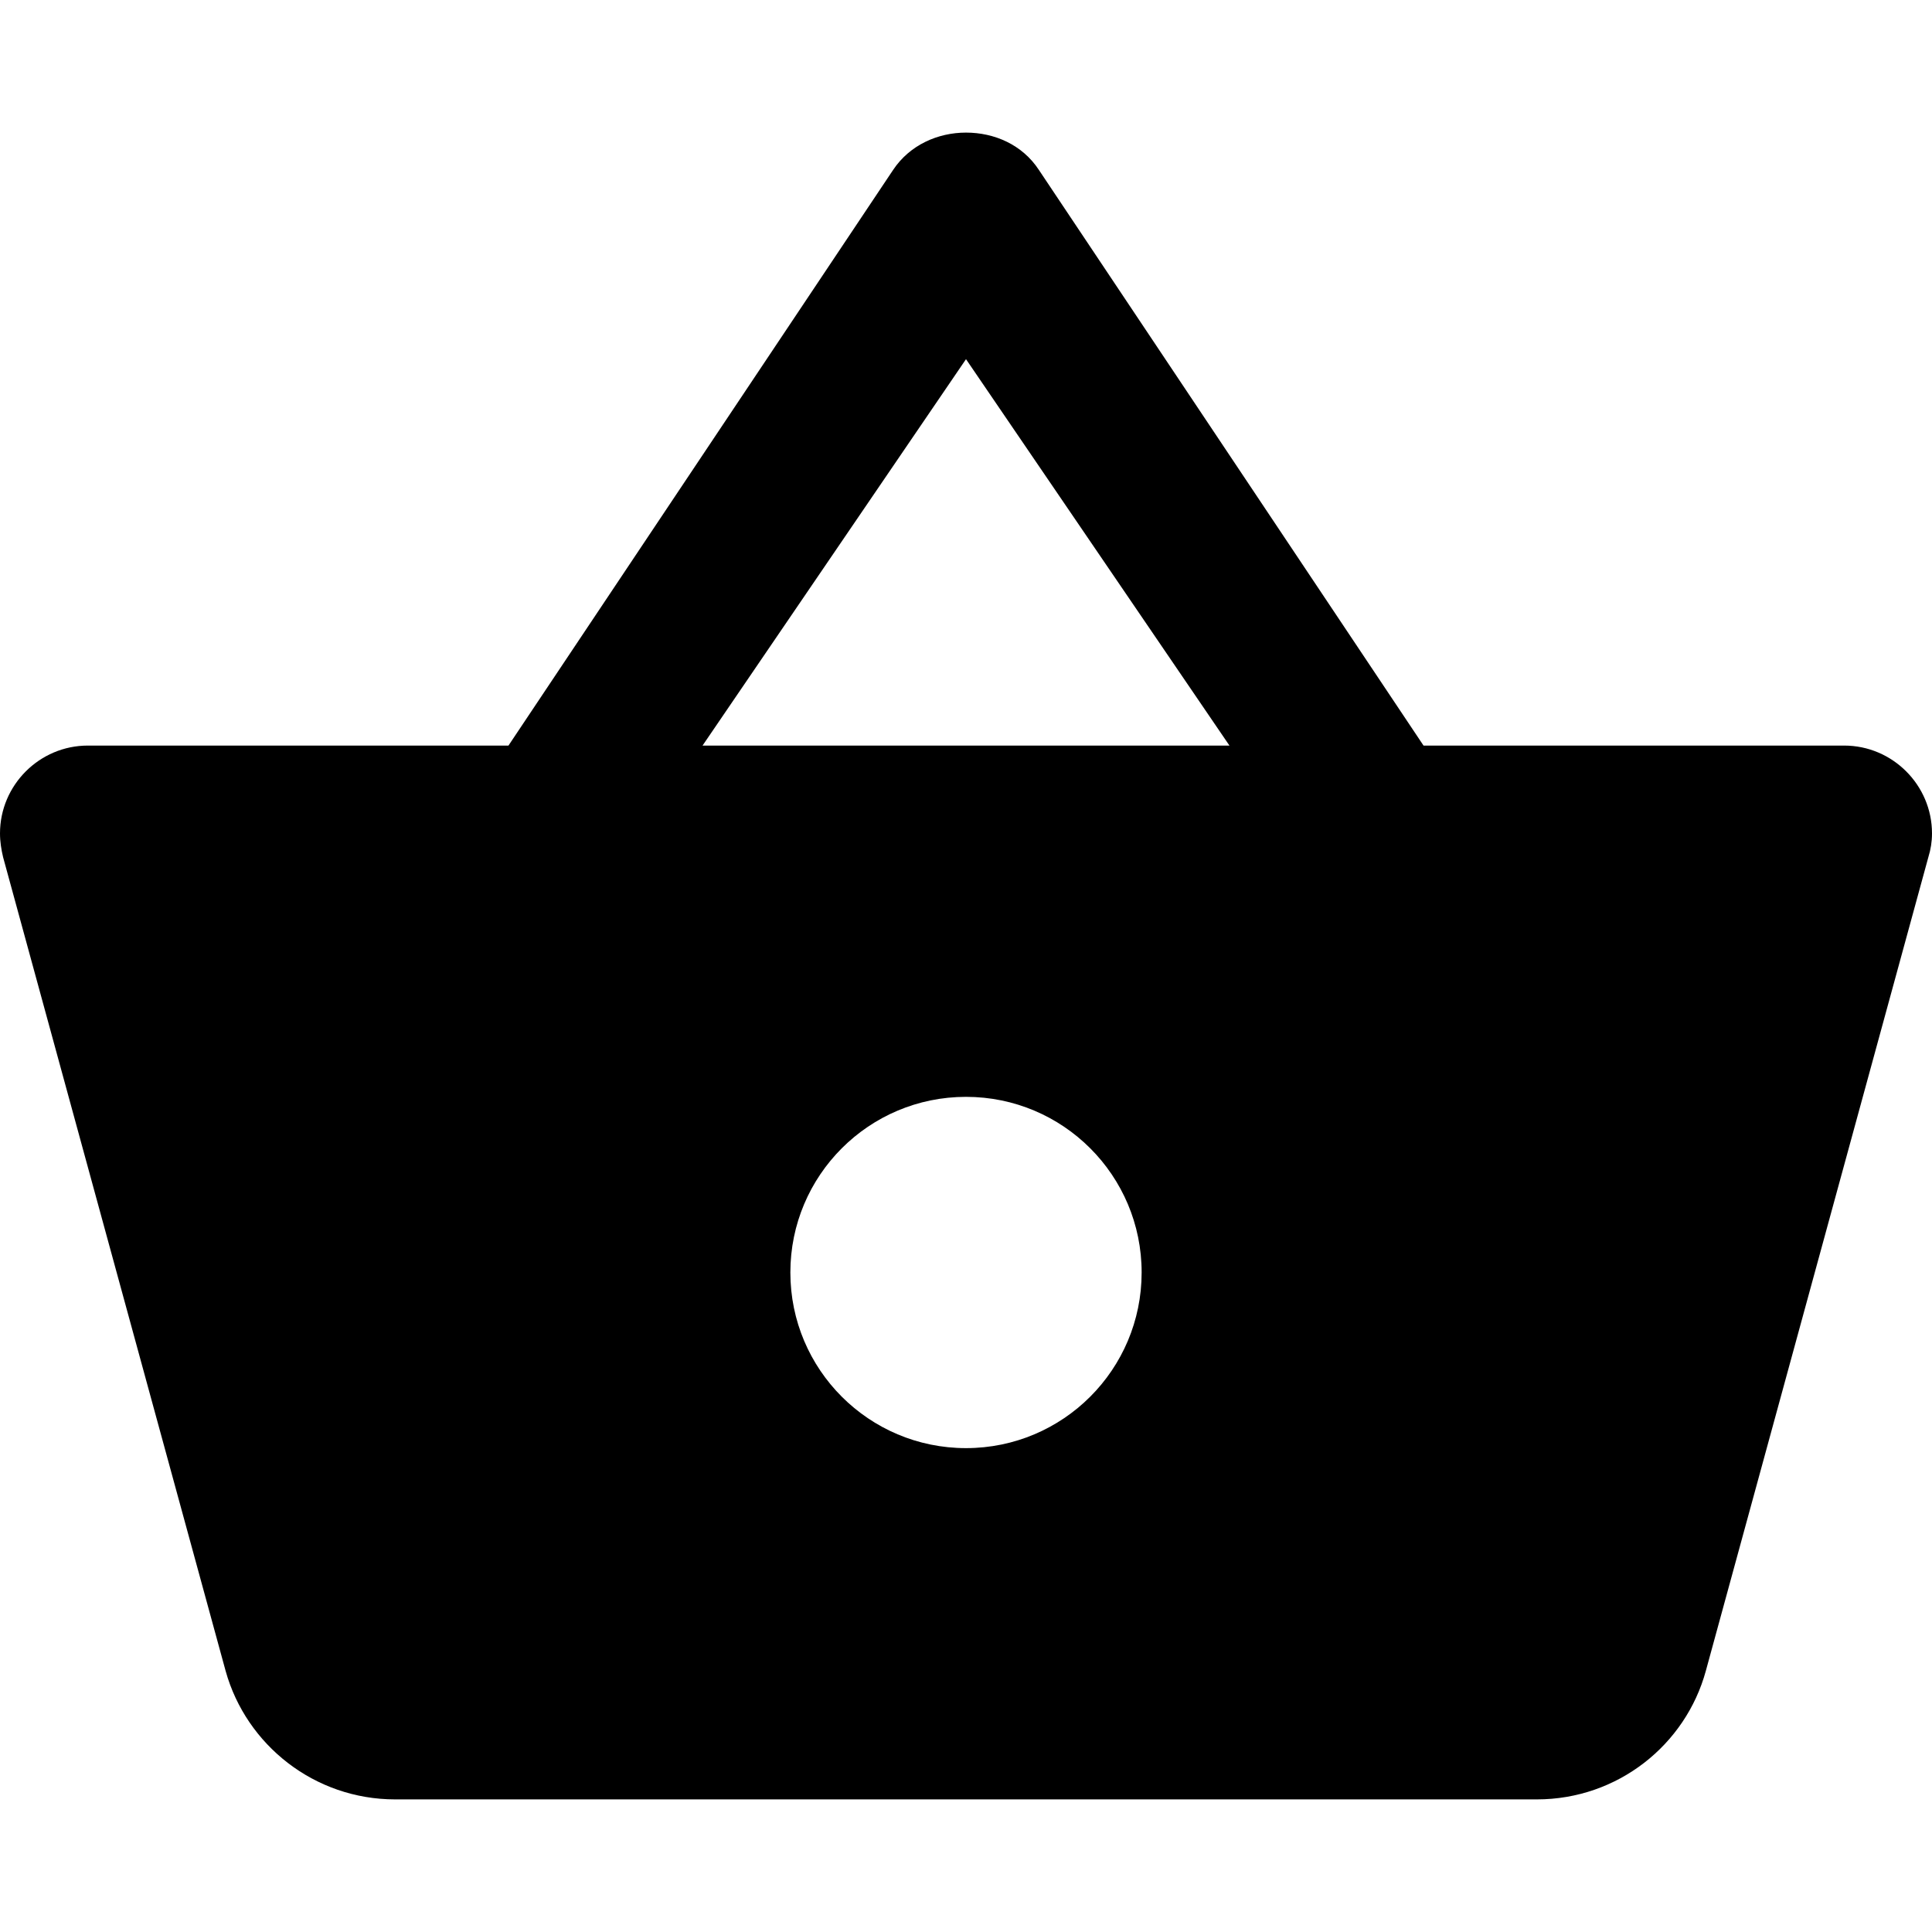
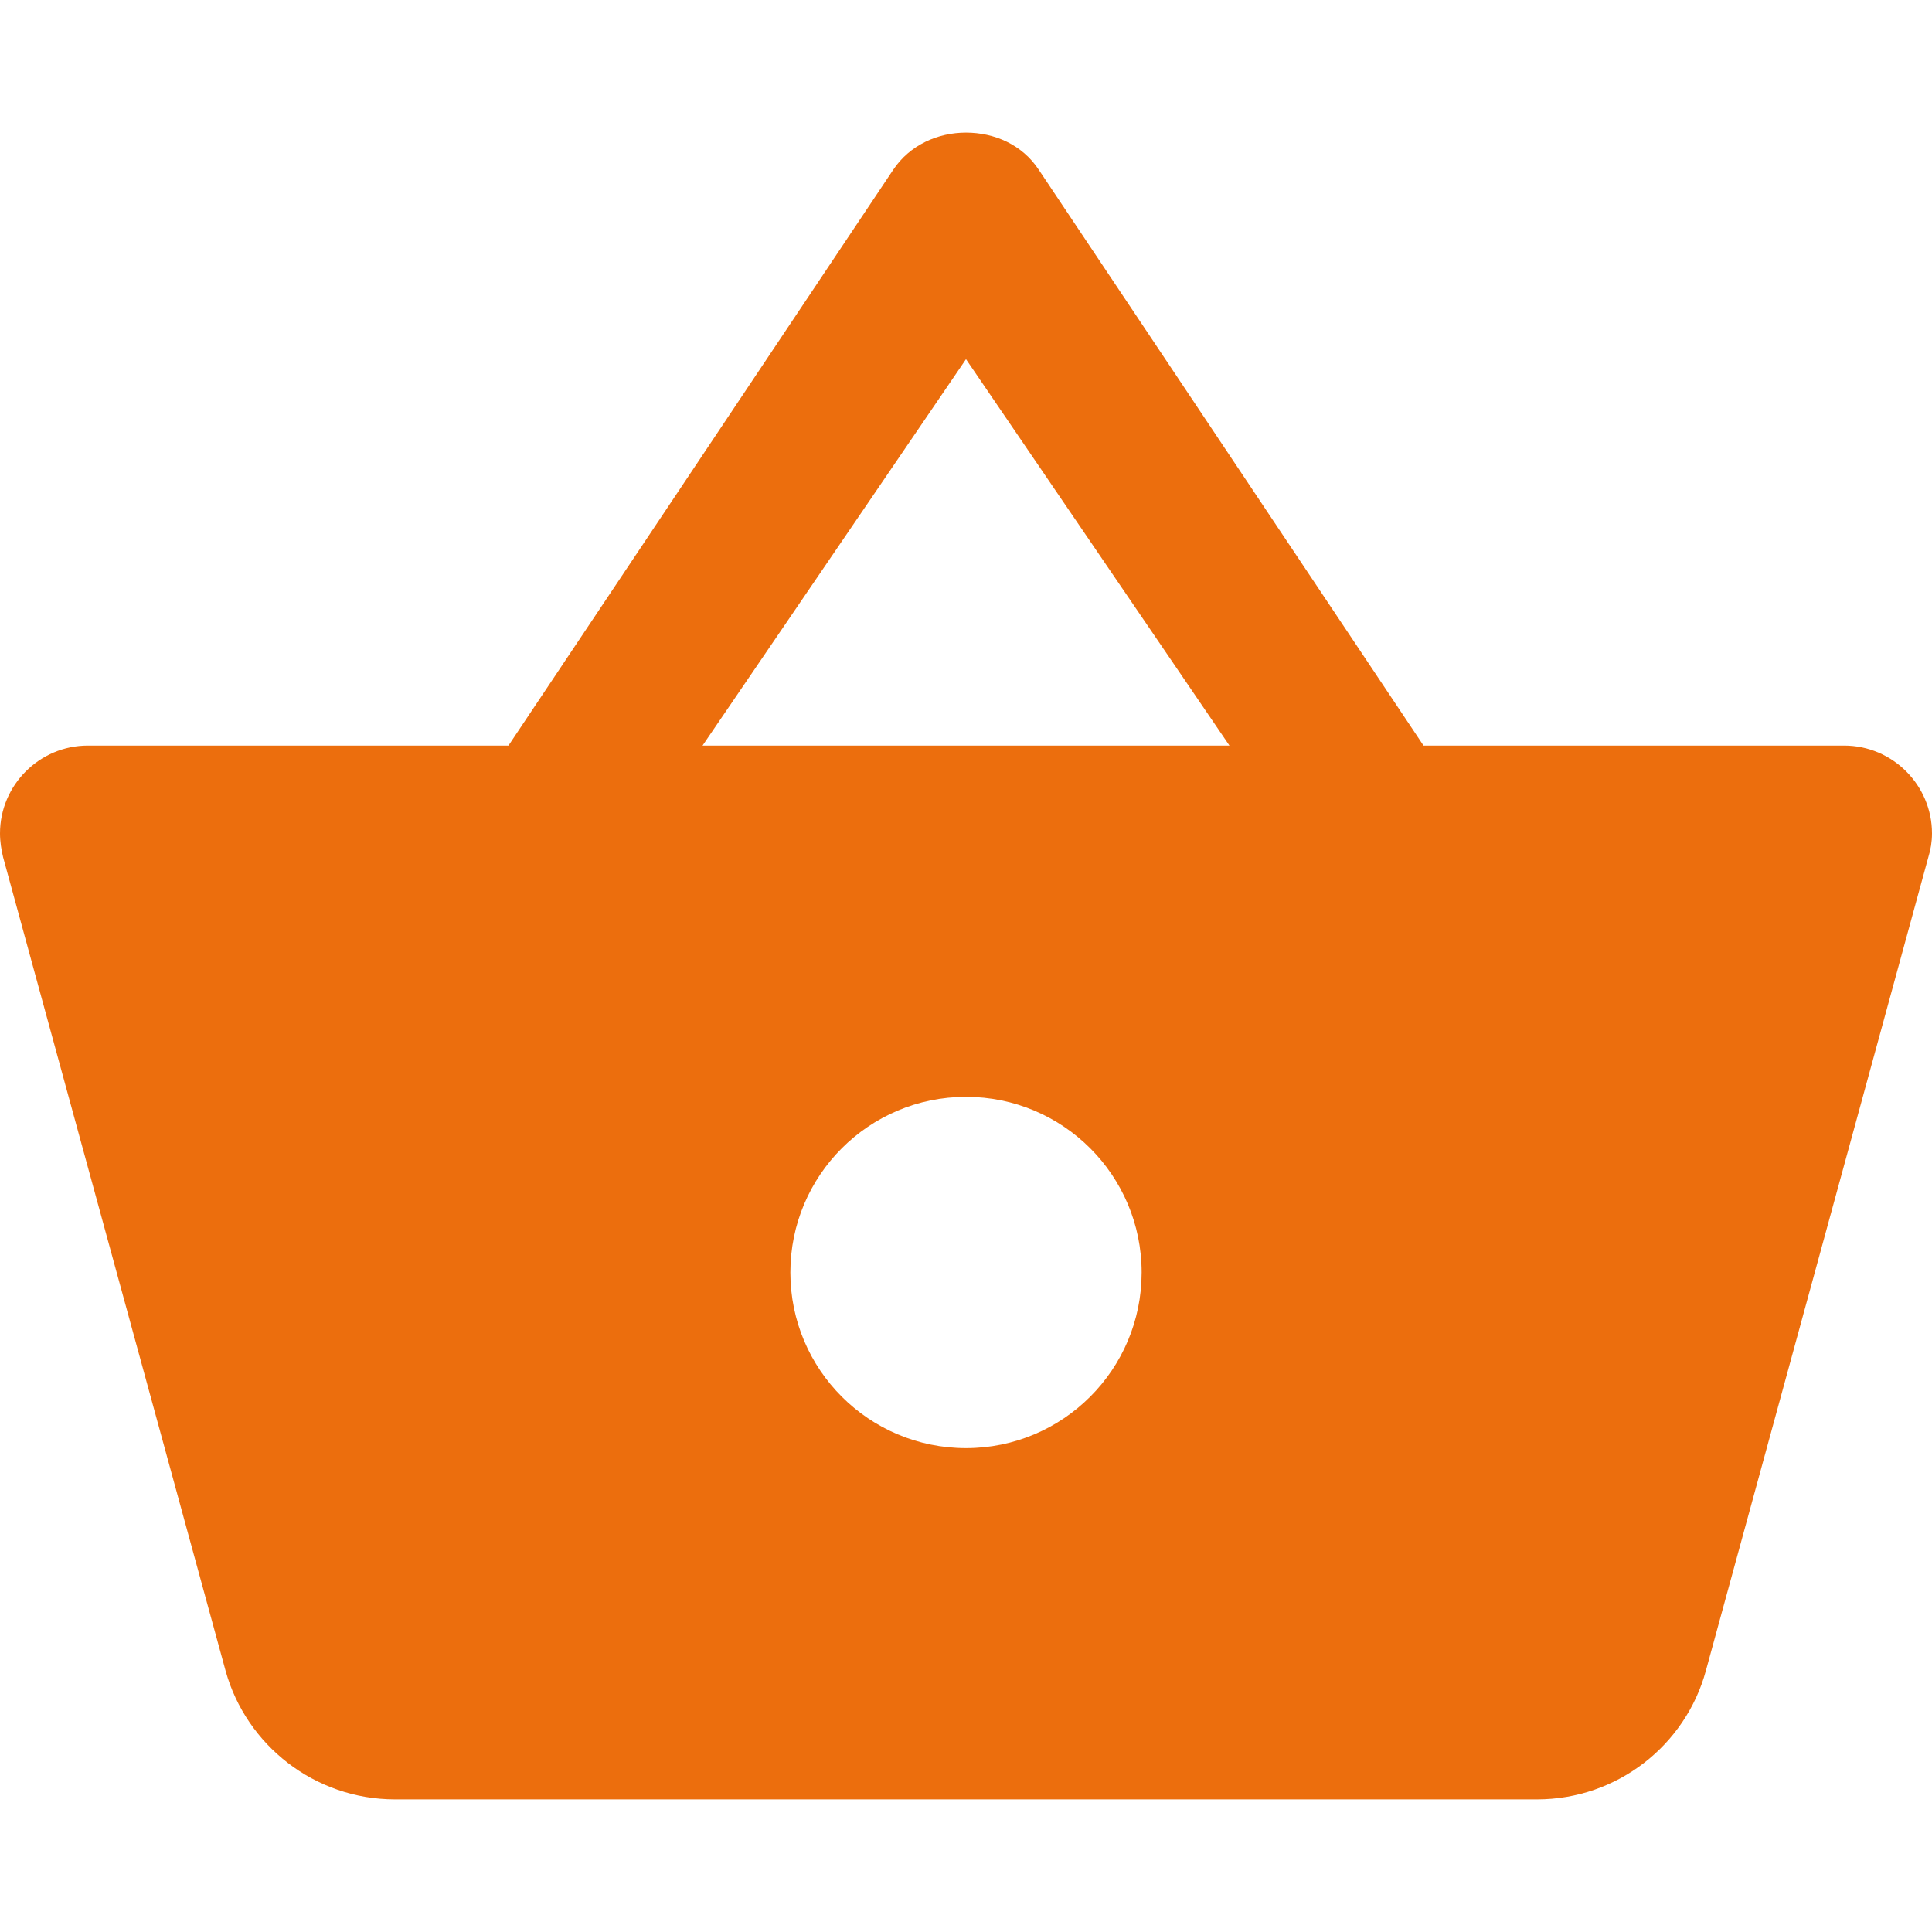
<svg xmlns="http://www.w3.org/2000/svg" version="1.1" id="Capa_1" x="0px" y="0px" viewBox="0 0 469.333 469.333" style="enable-background:new 0 0 469.333 469.333;" xml:space="preserve">
  <g>
    <g>
-       <path d="M448,181.12H345.813l-93.44-139.84c-4.053-6.187-10.88-9.067-17.707-9.067S221.013,35.2,216.96,41.28l-93.44,139.84    H21.333C9.6,181.12,0,190.72,0,202.453c0,2.027,0.32,3.947,0.747,5.76l54.08,197.76C59.84,423.893,76.373,437.12,96,437.12    h277.333c19.627,0,36.16-13.227,41.067-31.253l54.08-197.76c0.533-1.707,0.853-3.627,0.853-5.653    C469.333,190.72,459.733,181.12,448,181.12z M234.667,351.787c-23.573,0-42.667-19.093-42.667-42.667    c0-23.573,19.093-42.667,42.667-42.667s42.667,19.093,42.667,42.667C277.333,332.693,258.24,351.787,234.667,351.787z     M170.667,181.12l64-93.867l64,93.867H170.667z" />
+       <path fill="#EC6E0D" d="M448,181.12H345.813l-93.44-139.84c-4.053-6.187-10.88-9.067-17.707-9.067S221.013,35.2,216.96,41.28l-93.44,139.84    H21.333C9.6,181.12,0,190.72,0,202.453c0,2.027,0.32,3.947,0.747,5.76l54.08,197.76C59.84,423.893,76.373,437.12,96,437.12    h277.333c19.627,0,36.16-13.227,41.067-31.253l54.08-197.76c0.533-1.707,0.853-3.627,0.853-5.653    C469.333,190.72,459.733,181.12,448,181.12z M234.667,351.787c-23.573,0-42.667-19.093-42.667-42.667    c0-23.573,19.093-42.667,42.667-42.667s42.667,19.093,42.667,42.667C277.333,332.693,258.24,351.787,234.667,351.787z     M170.667,181.12l64-93.867l64,93.867H170.667z" />
    </g>
  </g>
  <g>
</g>
  <g>
</g>
  <g>
</g>
  <g>
</g>
  <g>
</g>
  <g>
</g>
  <g>
</g>
  <g>
</g>
  <g>
</g>
  <g>
</g>
  <g>
</g>
  <g>
</g>
  <g>
</g>
  <g>
</g>
  <g>
</g>
</svg>
